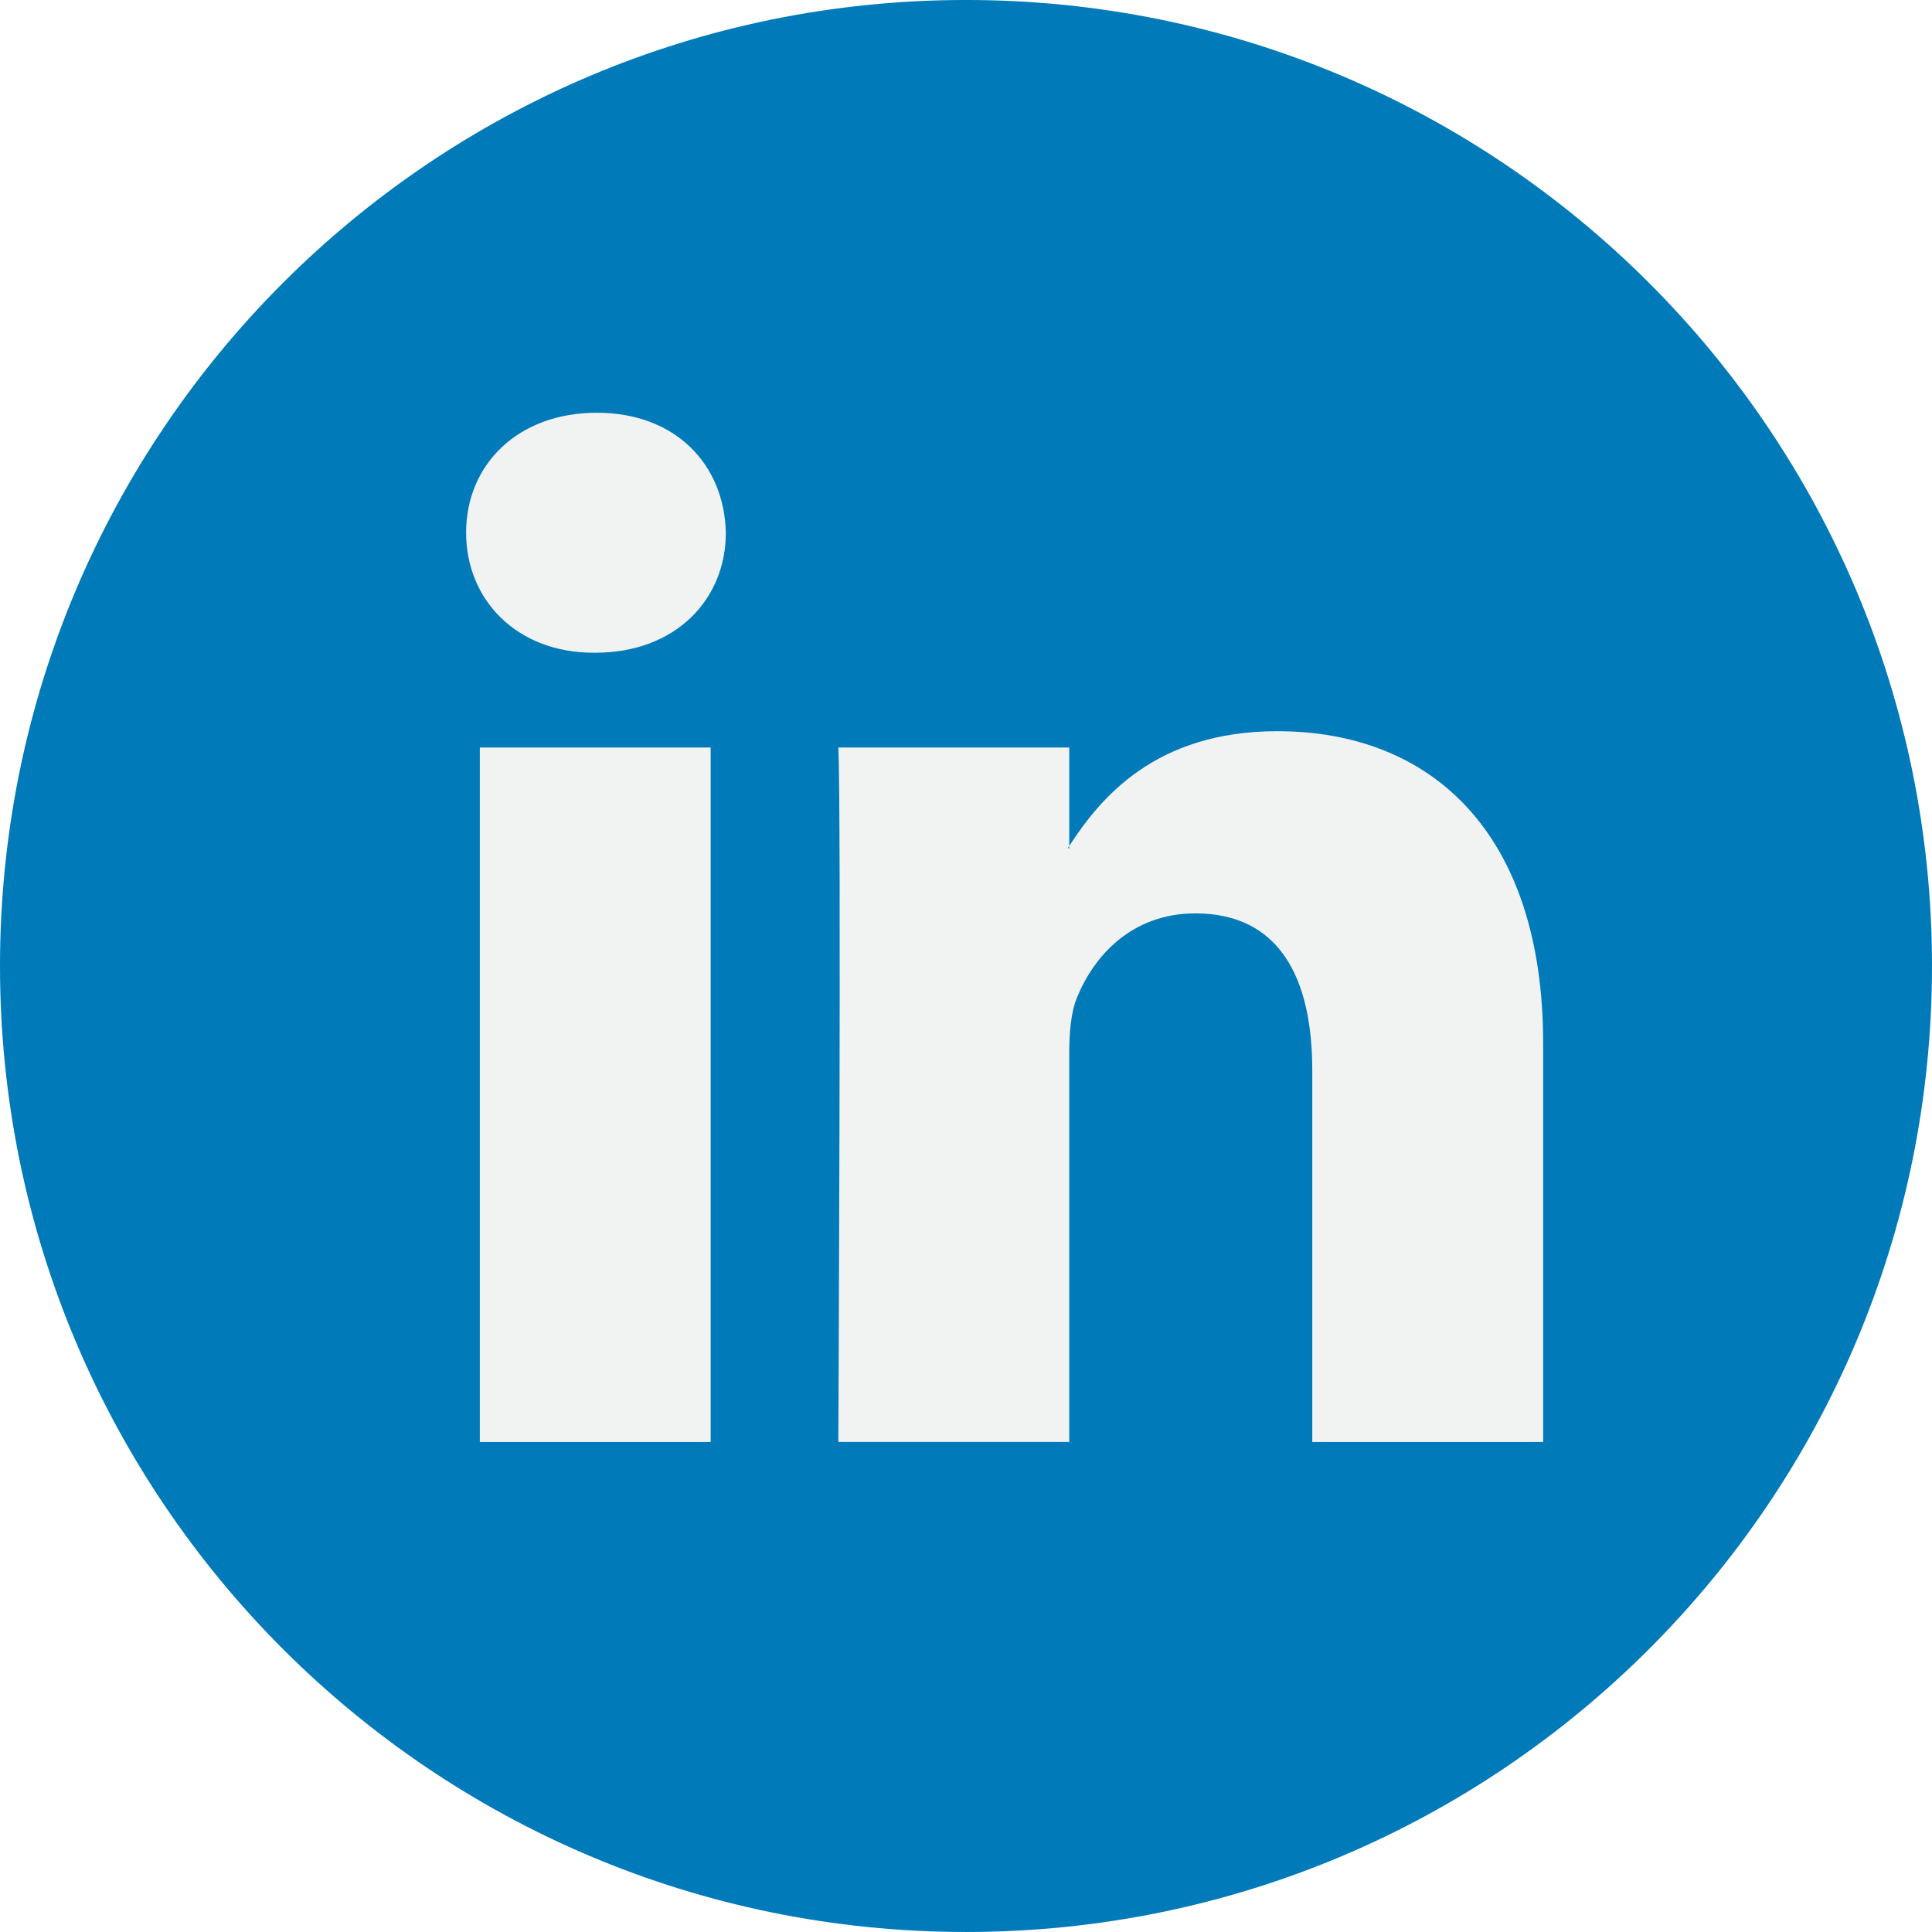
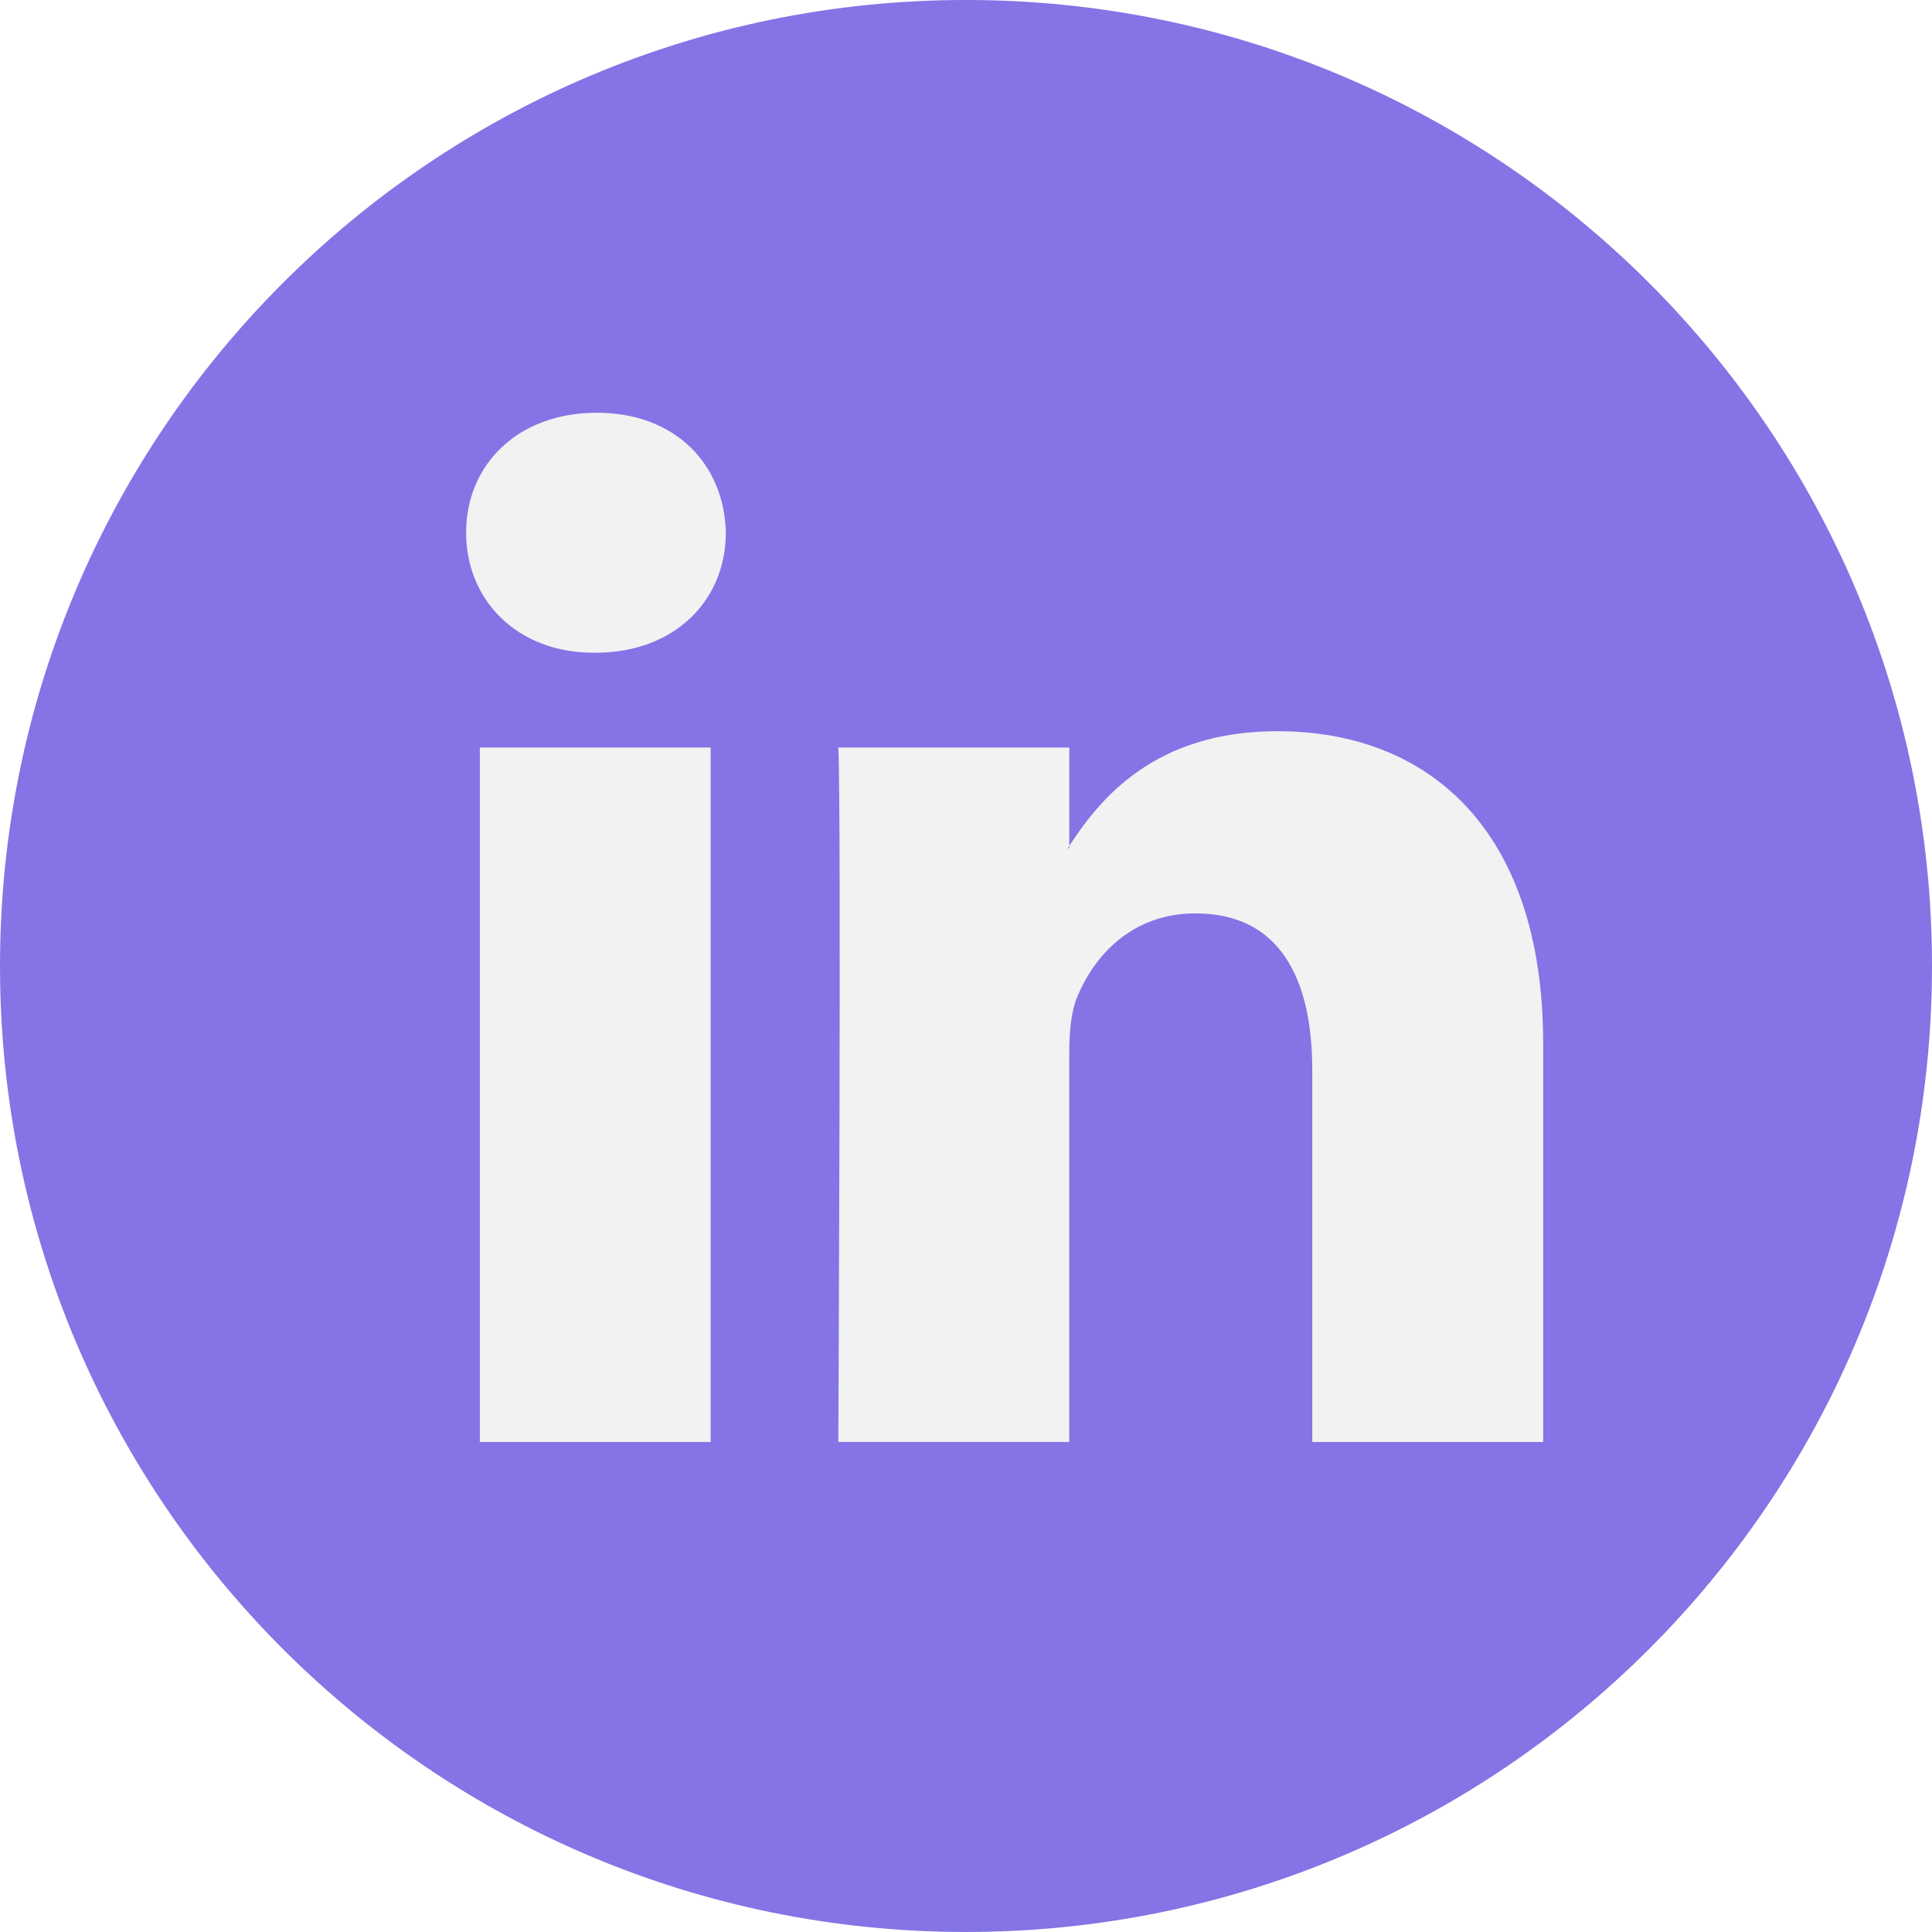
<svg xmlns="http://www.w3.org/2000/svg" version="1.1" id="Capa_1" x="0px" y="0px" viewBox="0 0 112.196 112.196" style="enable-background:new 0 0 112.196 112.196;" xml:space="preserve">
  <g>
-     <circle style="fill:#007AB9;" cx="56.098" cy="56.097" r="56.098" />
+     <circle style="fill:#8474e5;" cx="56.098" cy="56.097" r="56.098" />
    <g>
      <path style="fill:#F1F2F2;" d="M89.616,60.611v23.128H76.207V62.161c0-5.418-1.936-9.118-6.791-9.118    c-3.705,0-5.906,2.491-6.878,4.903c-0.353,0.862-0.444,2.059-0.444,3.268v22.524H48.684c0,0,0.18-36.546,0-40.329h13.411v5.715    c-0.027,0.045-0.065,0.089-0.089,0.132h0.089v-0.132c1.782-2.742,4.96-6.662,12.085-6.662    C83.002,42.462,89.616,48.226,89.616,60.611L89.616,60.611z M34.656,23.969c-4.587,0-7.588,3.011-7.588,6.967    c0,3.872,2.914,6.97,7.412,6.97h0.087c4.677,0,7.585-3.098,7.585-6.97C42.063,26.98,39.244,23.969,34.656,23.969L34.656,23.969z     M27.865,83.739H41.27V43.409H27.865V83.739z" />
    </g>
  </g>
  <g>
</g>
  <g>
</g>
  <g>
</g>
  <g>
</g>
  <g>
</g>
  <g>
</g>
  <g>
</g>
  <g>
</g>
  <g>
</g>
  <g>
</g>
  <g>
</g>
  <g>
</g>
  <g>
</g>
  <g>
</g>
  <g>
</g>
</svg>
